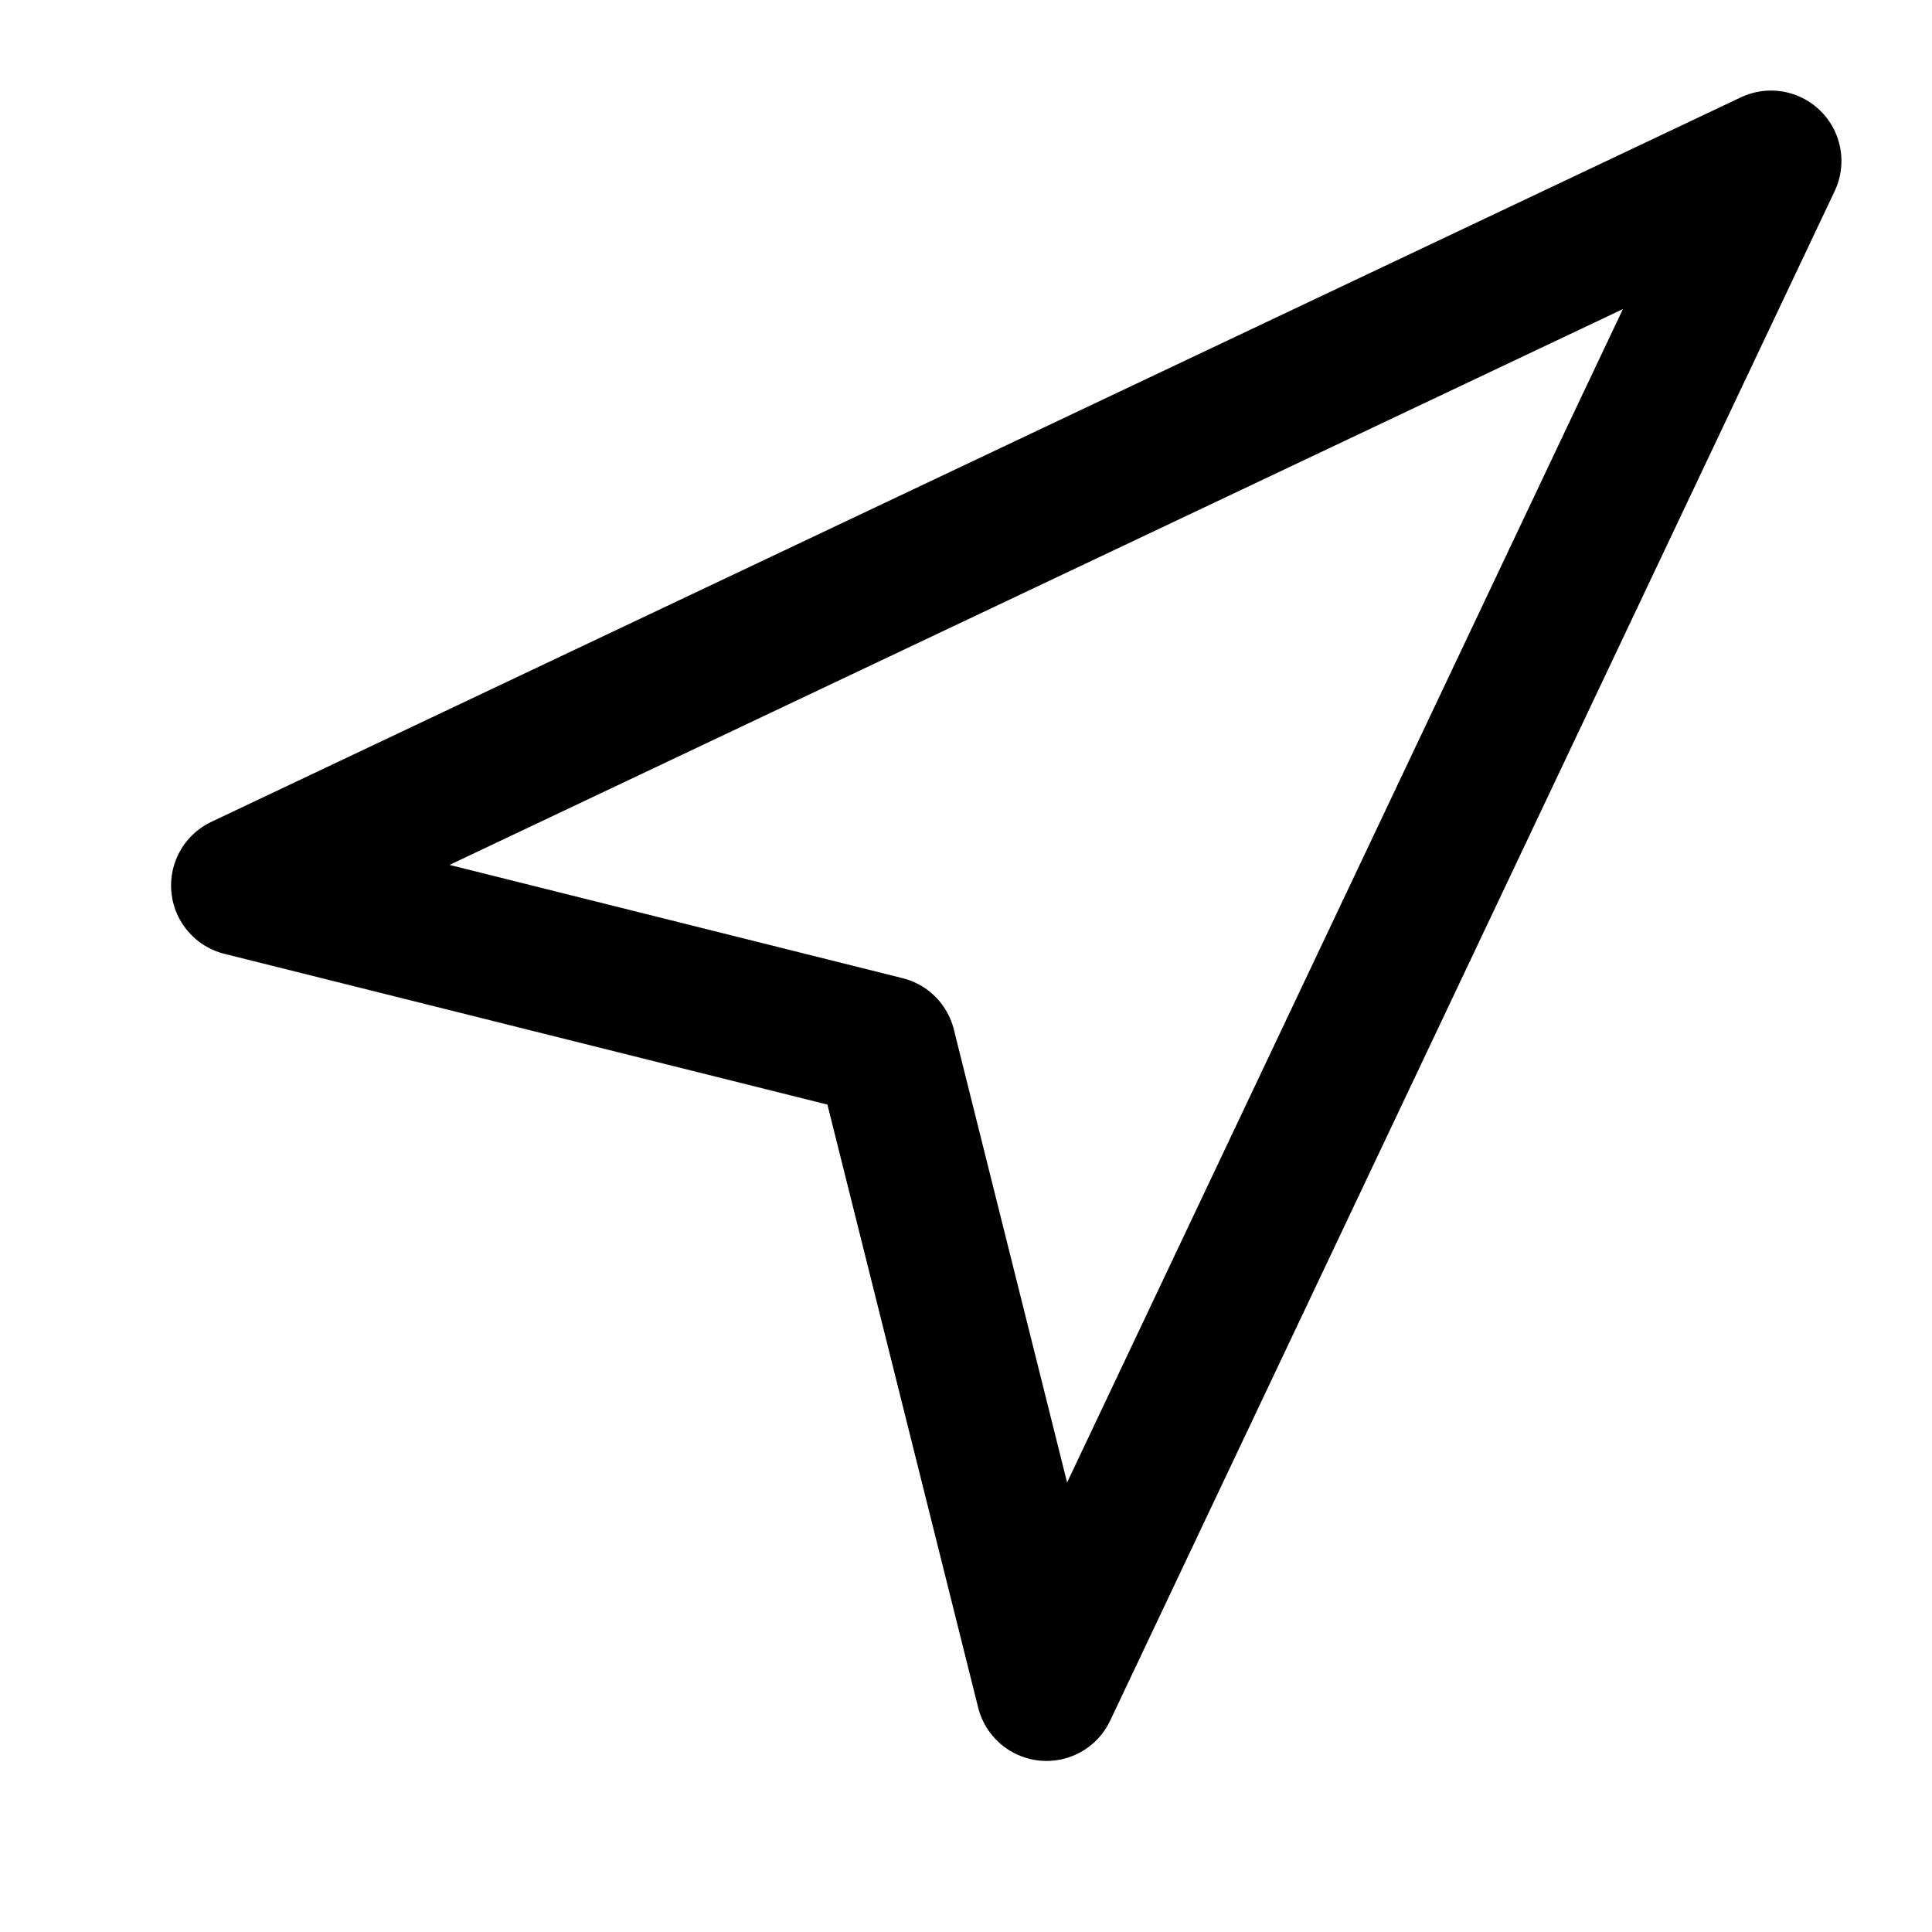
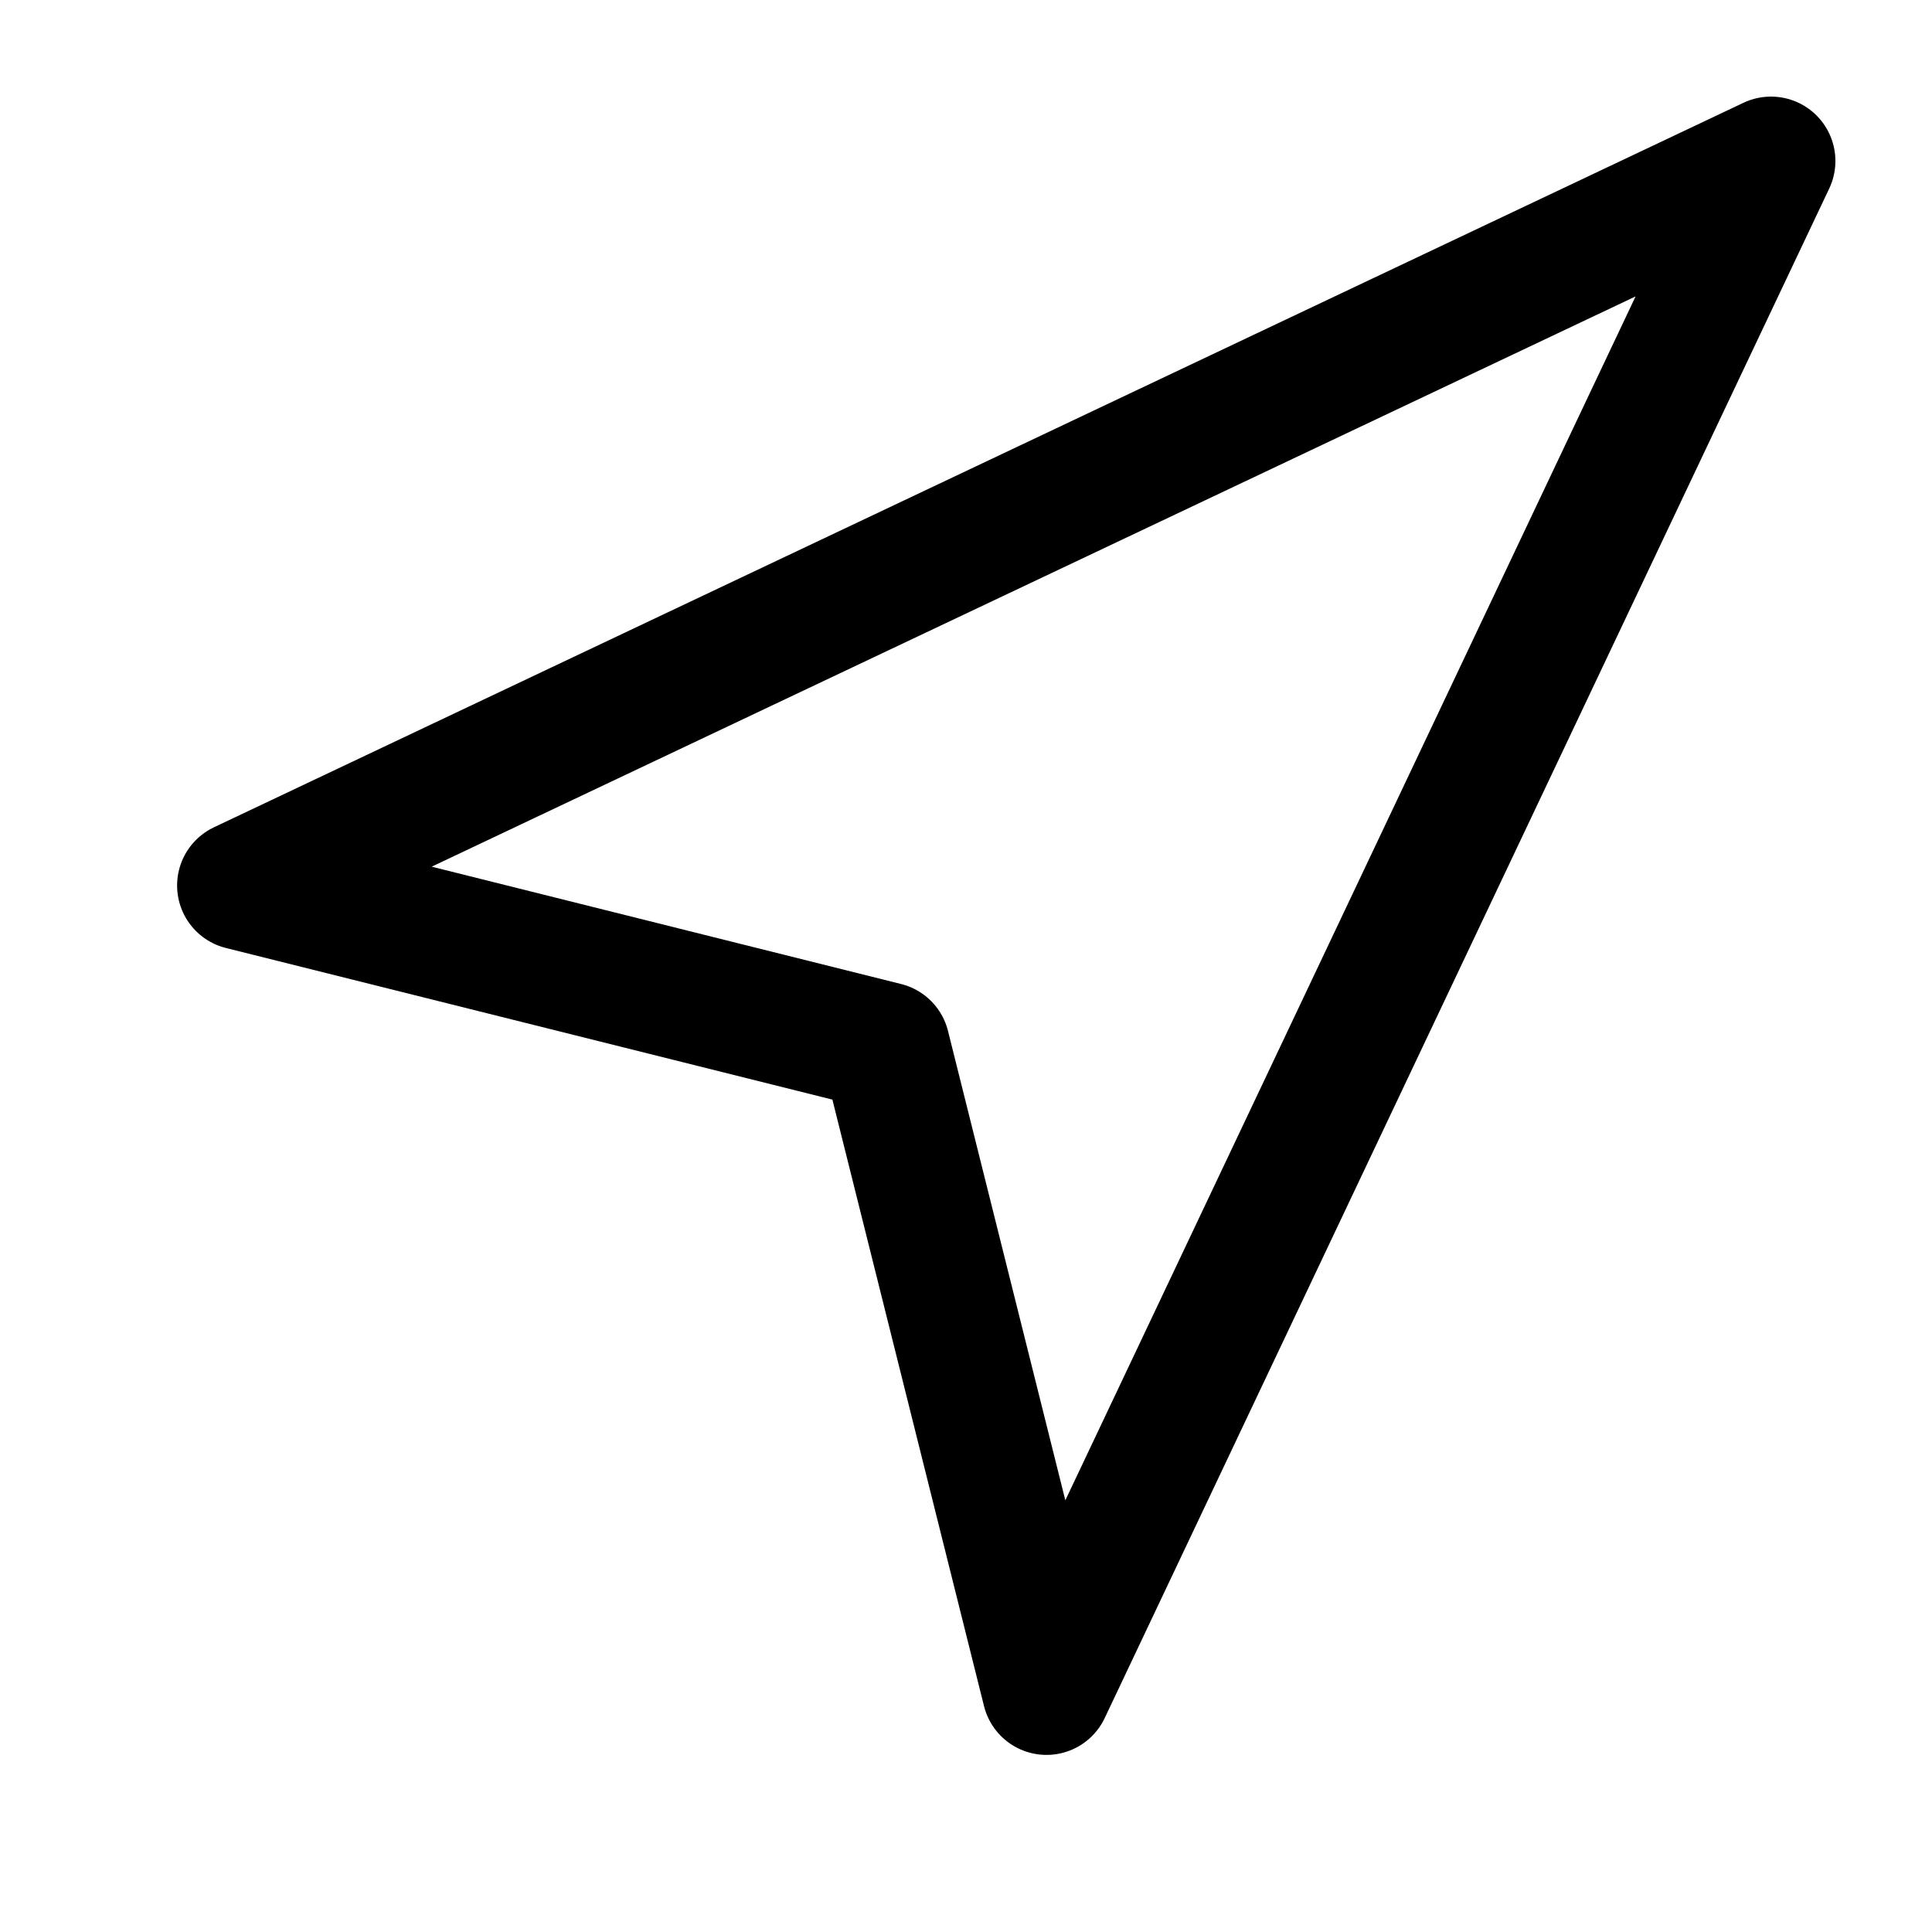
- <svg xmlns="http://www.w3.org/2000/svg" width="24" height="24" viewBox="0 0 24 24" fill="none" stroke="#000000" stroke-width="1.75" stroke-linecap="round" stroke-linejoin="round">
+ <svg xmlns="http://www.w3.org/2000/svg" width="24" height="24" viewBox="0 0 24 24" fill="none" stroke="#000000" stroke-width="1.6" stroke-linecap="round" stroke-linejoin="round">
  <polygon points="3 11 22 2 13 21 11 13 3 11" />
</svg>
